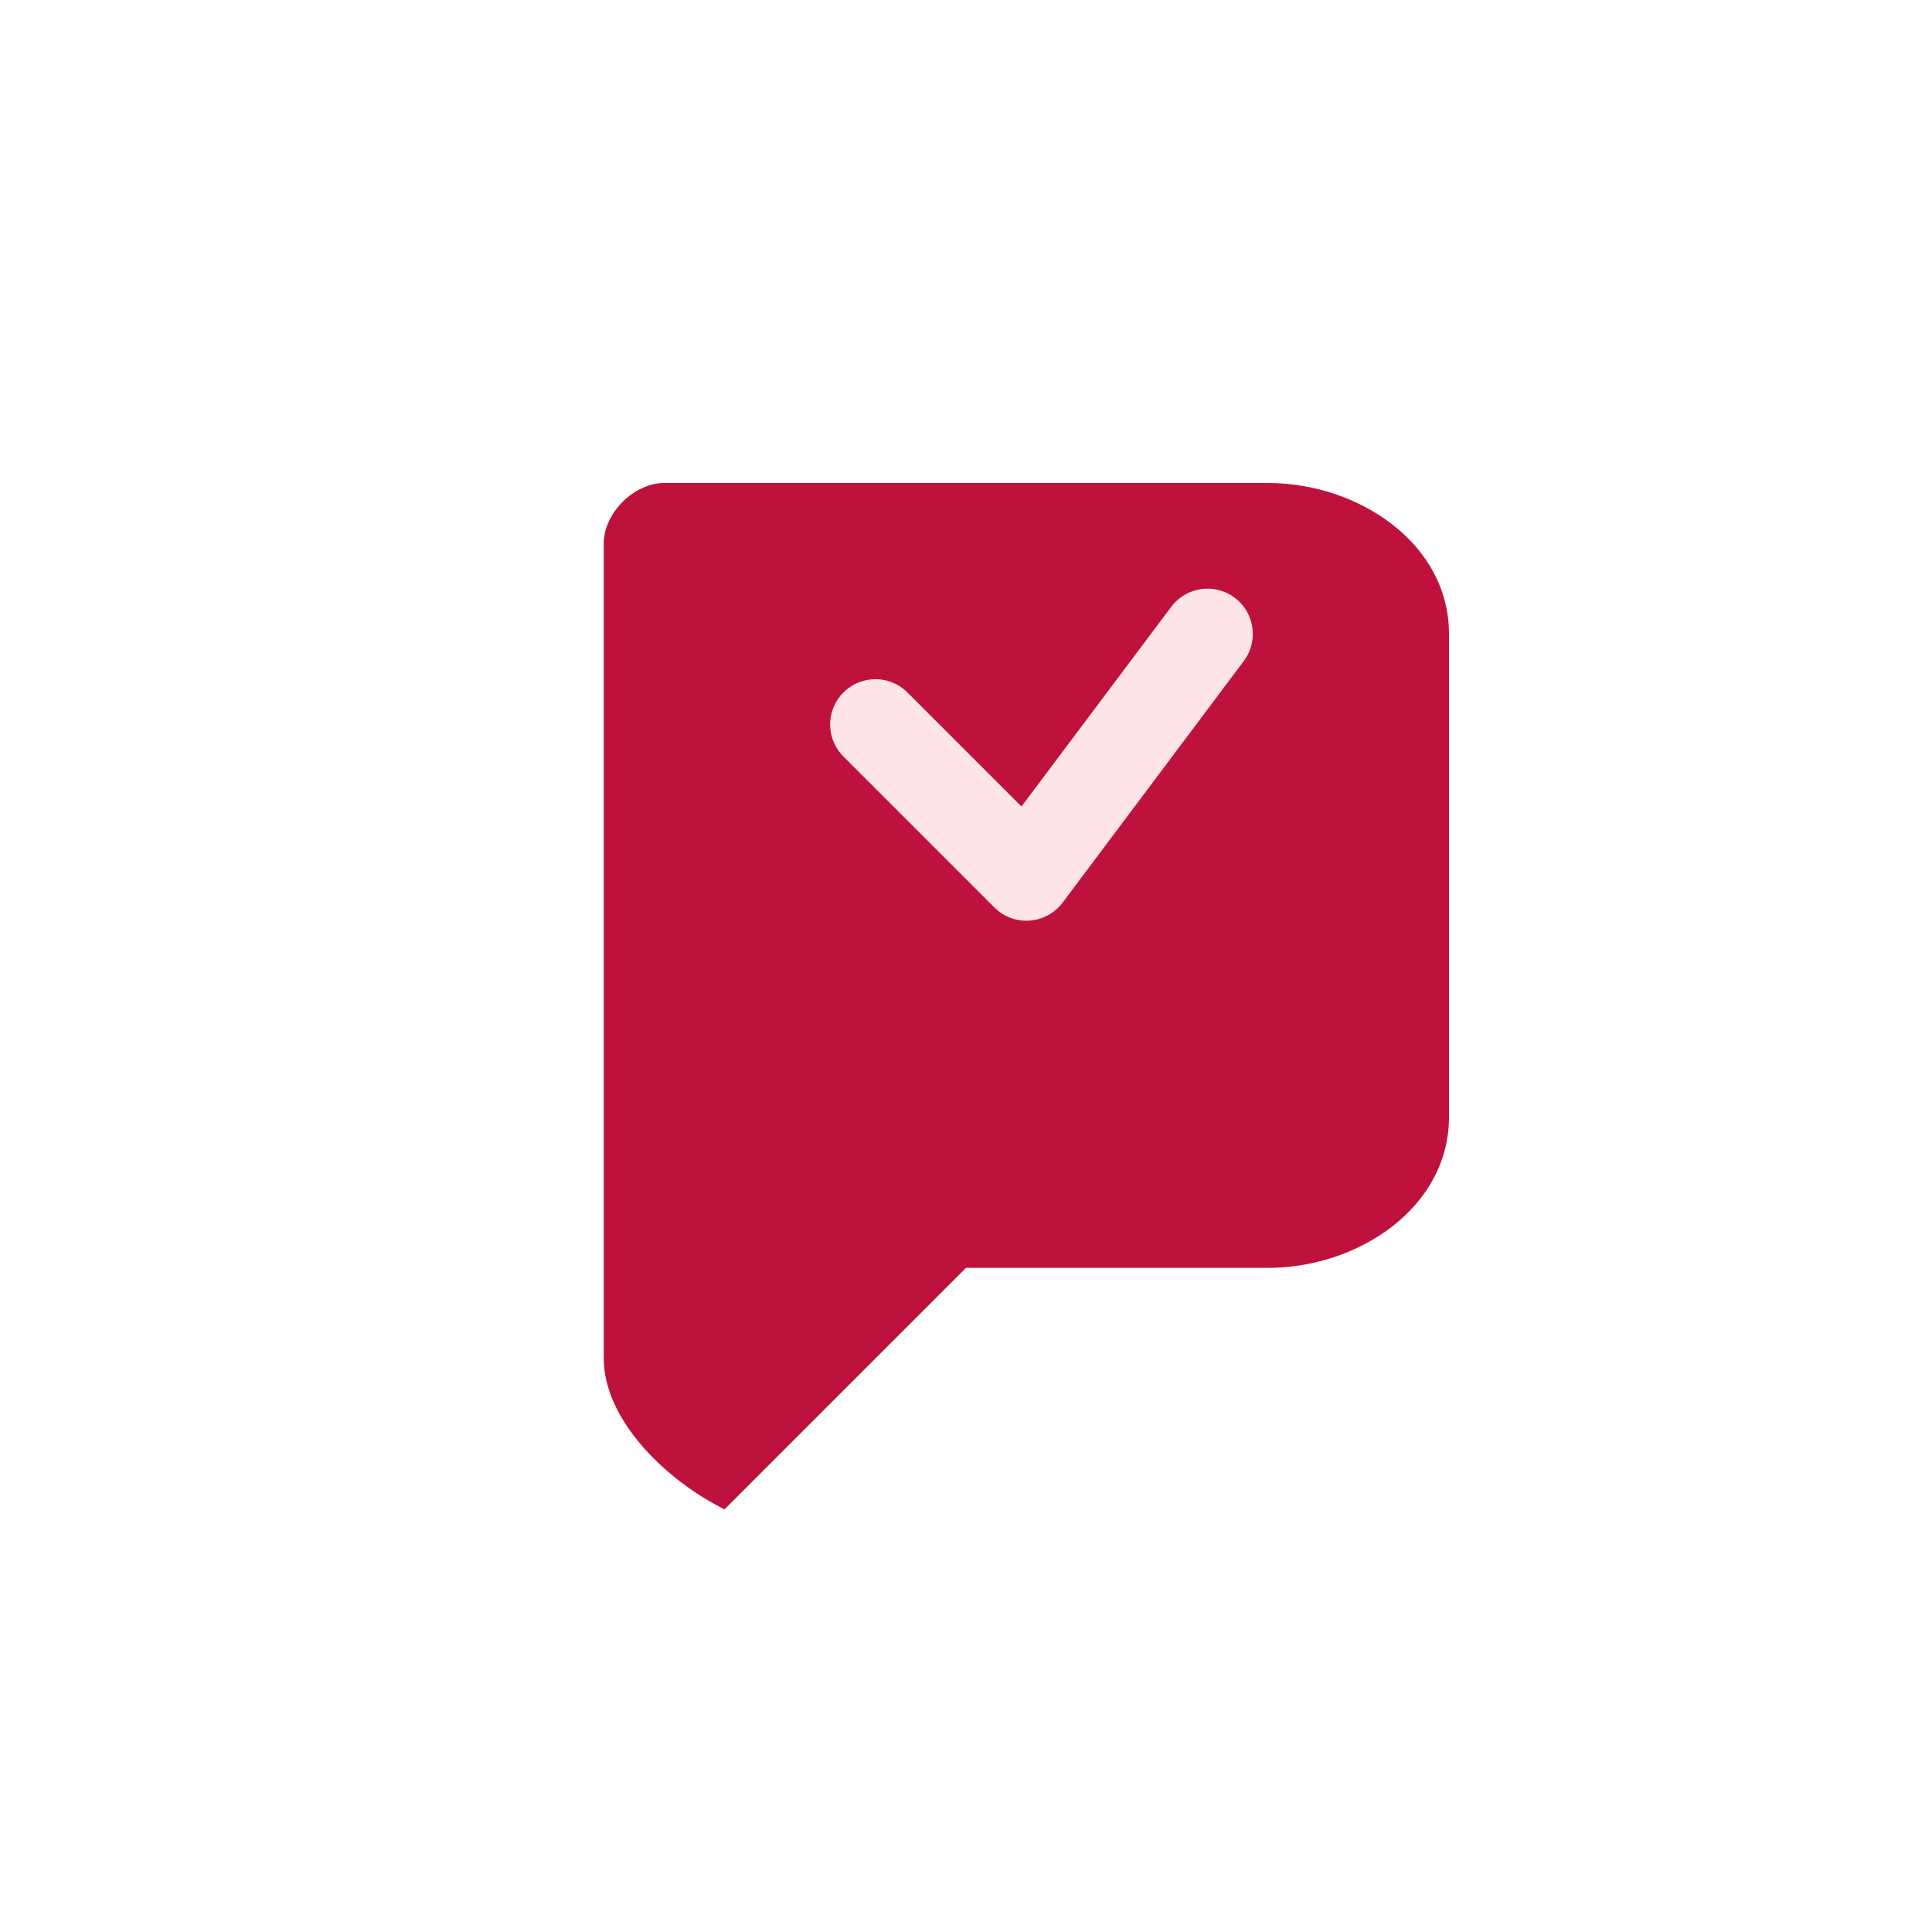
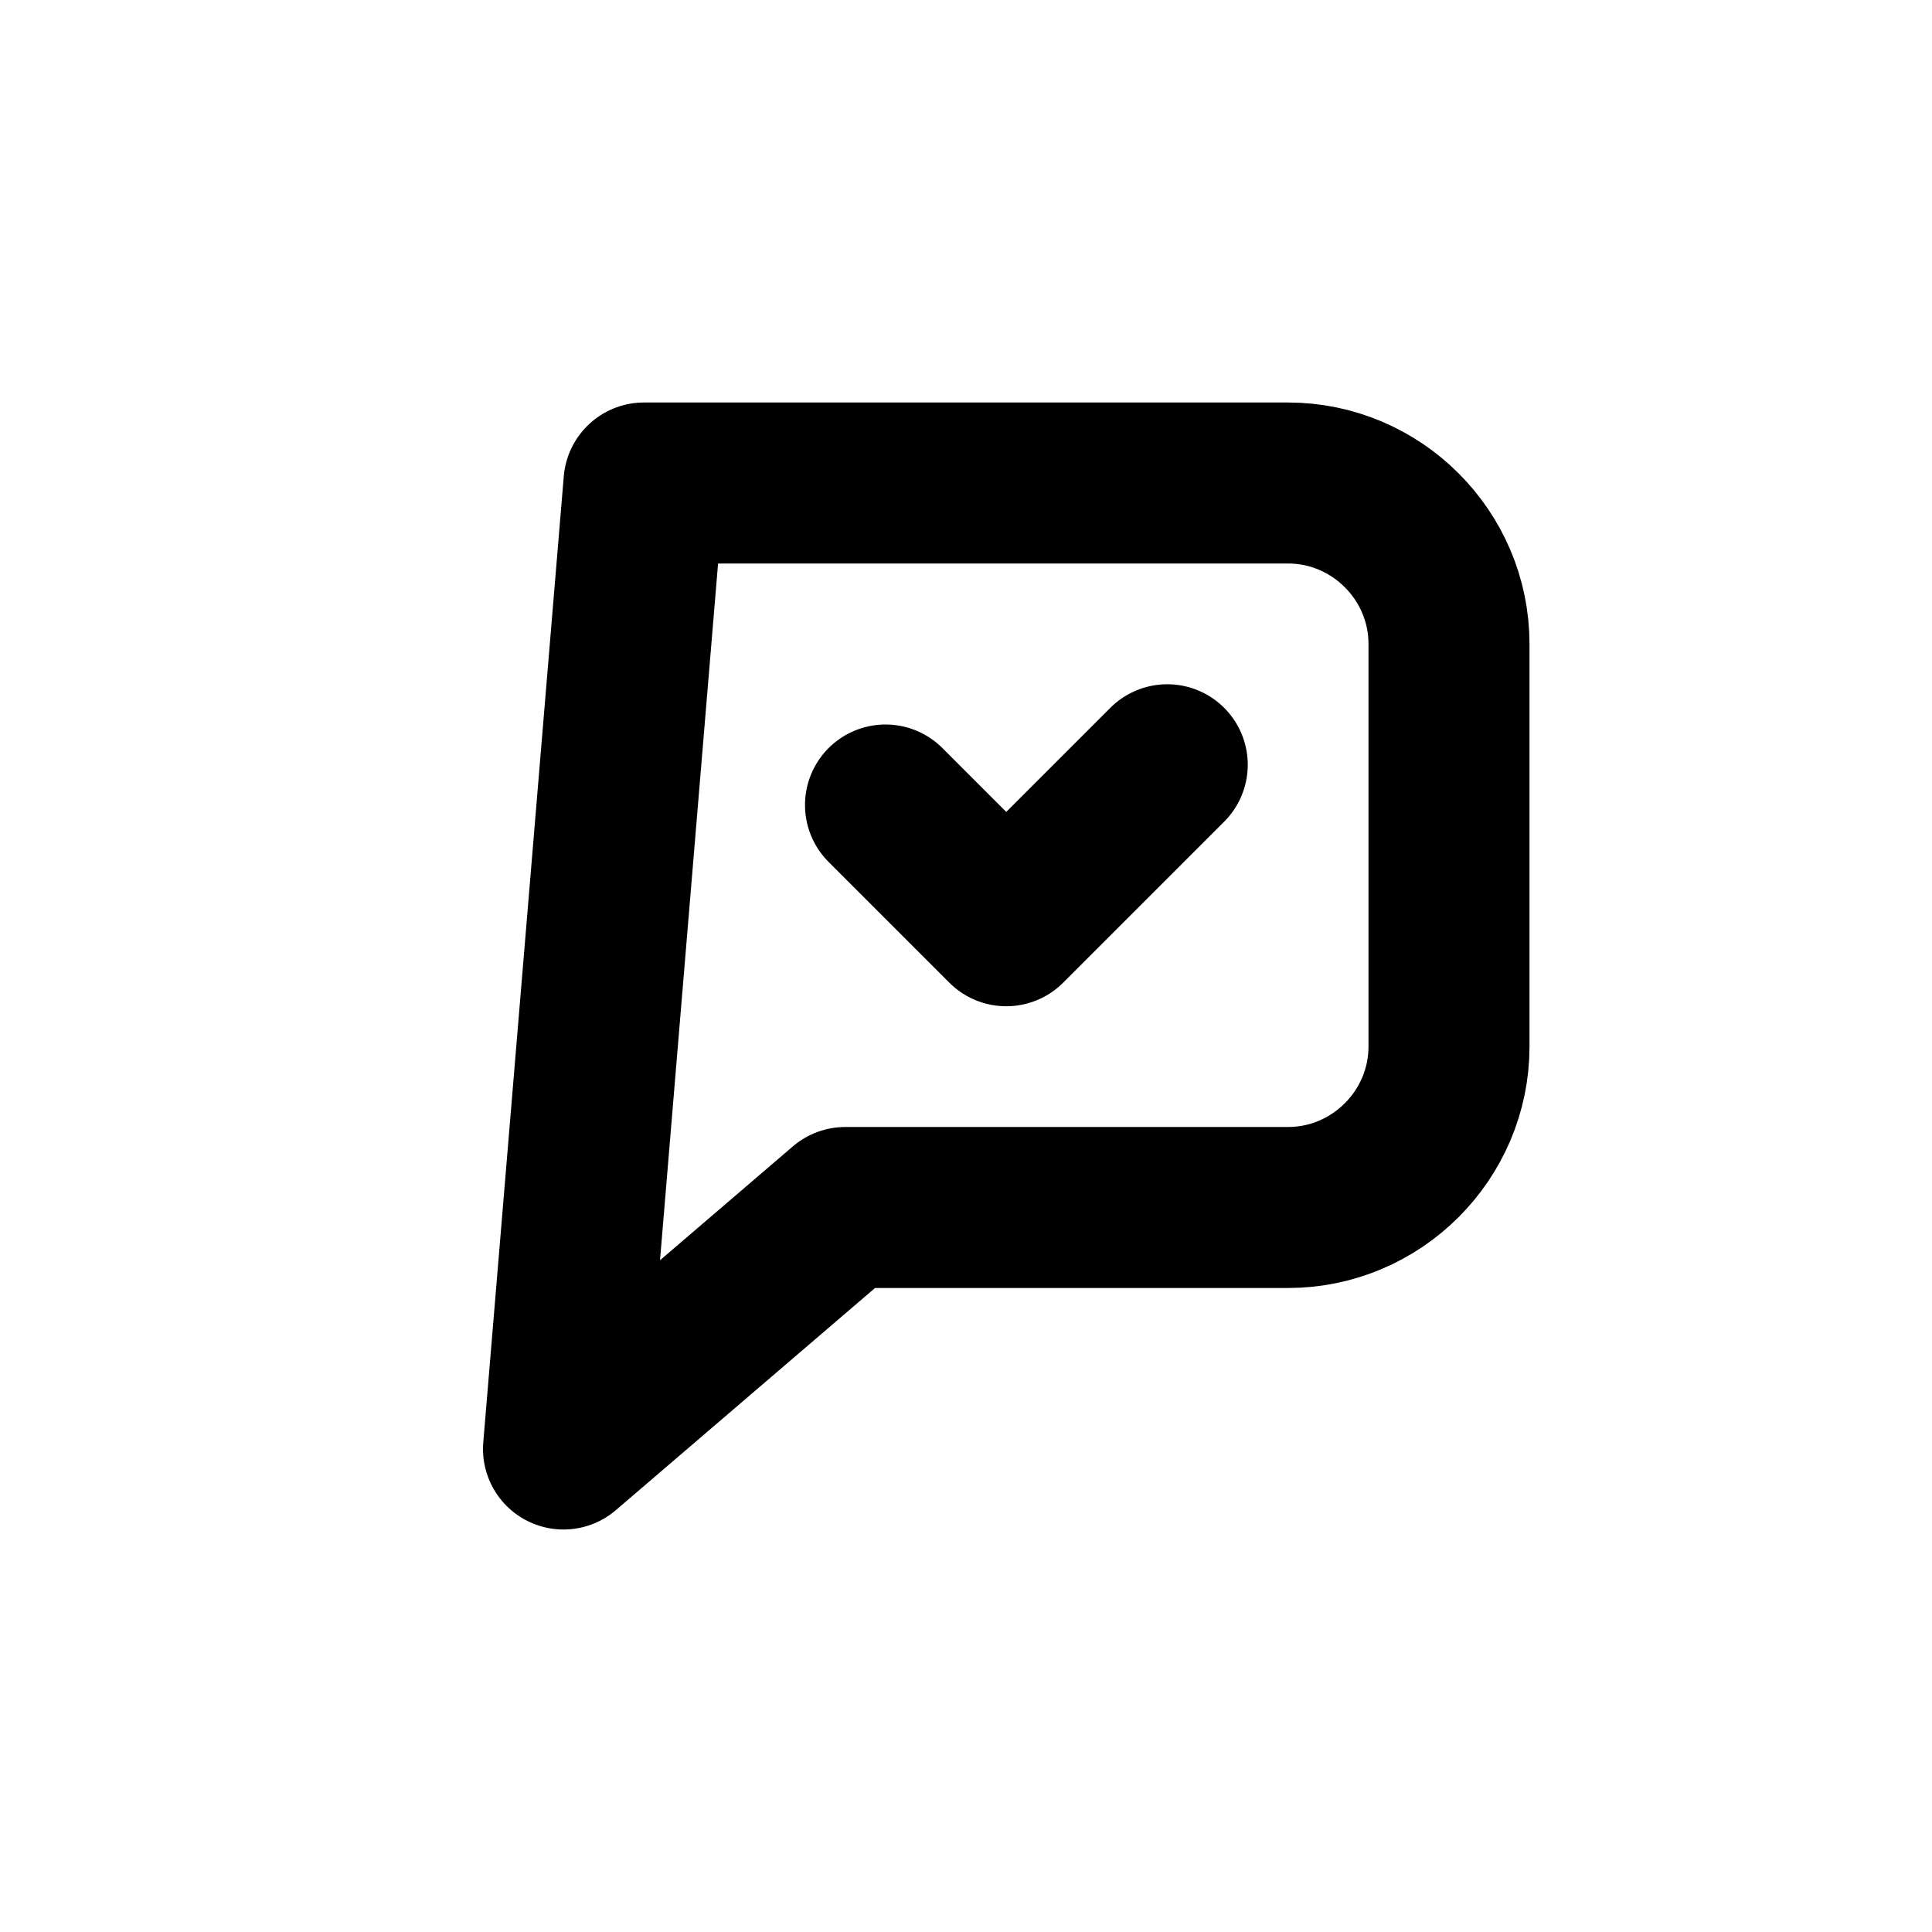
- <svg xmlns="http://www.w3.org/2000/svg" viewBox="0 0 64 64" role="img" aria-label="Shapio">
-   <path d="M22 16 H42 C45 16 48 18 48 21 V37 C48 40 45 42 42 42 H32 L24 50 C22 49 20 47 20 45 V18 C20 17 21 16 22 16 Z" fill="#be123c" />
-   <path d="M29 24 L34 29 L40 21" stroke="#ffe4e7" stroke-width="3" stroke-linecap="round" stroke-linejoin="round" fill="none" />
+ <svg xmlns="http://www.w3.org/2000/svg" viewBox="0 0 24 24" role="img" aria-label="Shapio">
+   <path d="M8 6 H16 C17.1 6 18 6.9 18 8 V13 C18 14.1 17.1 15 16 15 H10.5 L7 18 Z" fill="none" stroke="currentColor" stroke-width="2" stroke-linejoin="round" />
+   <path d="M11 10 L12.5 11.5 L14.5 9.5" stroke="currentColor" stroke-width="2" stroke-linecap="round" stroke-linejoin="round" fill="none" />
</svg>
